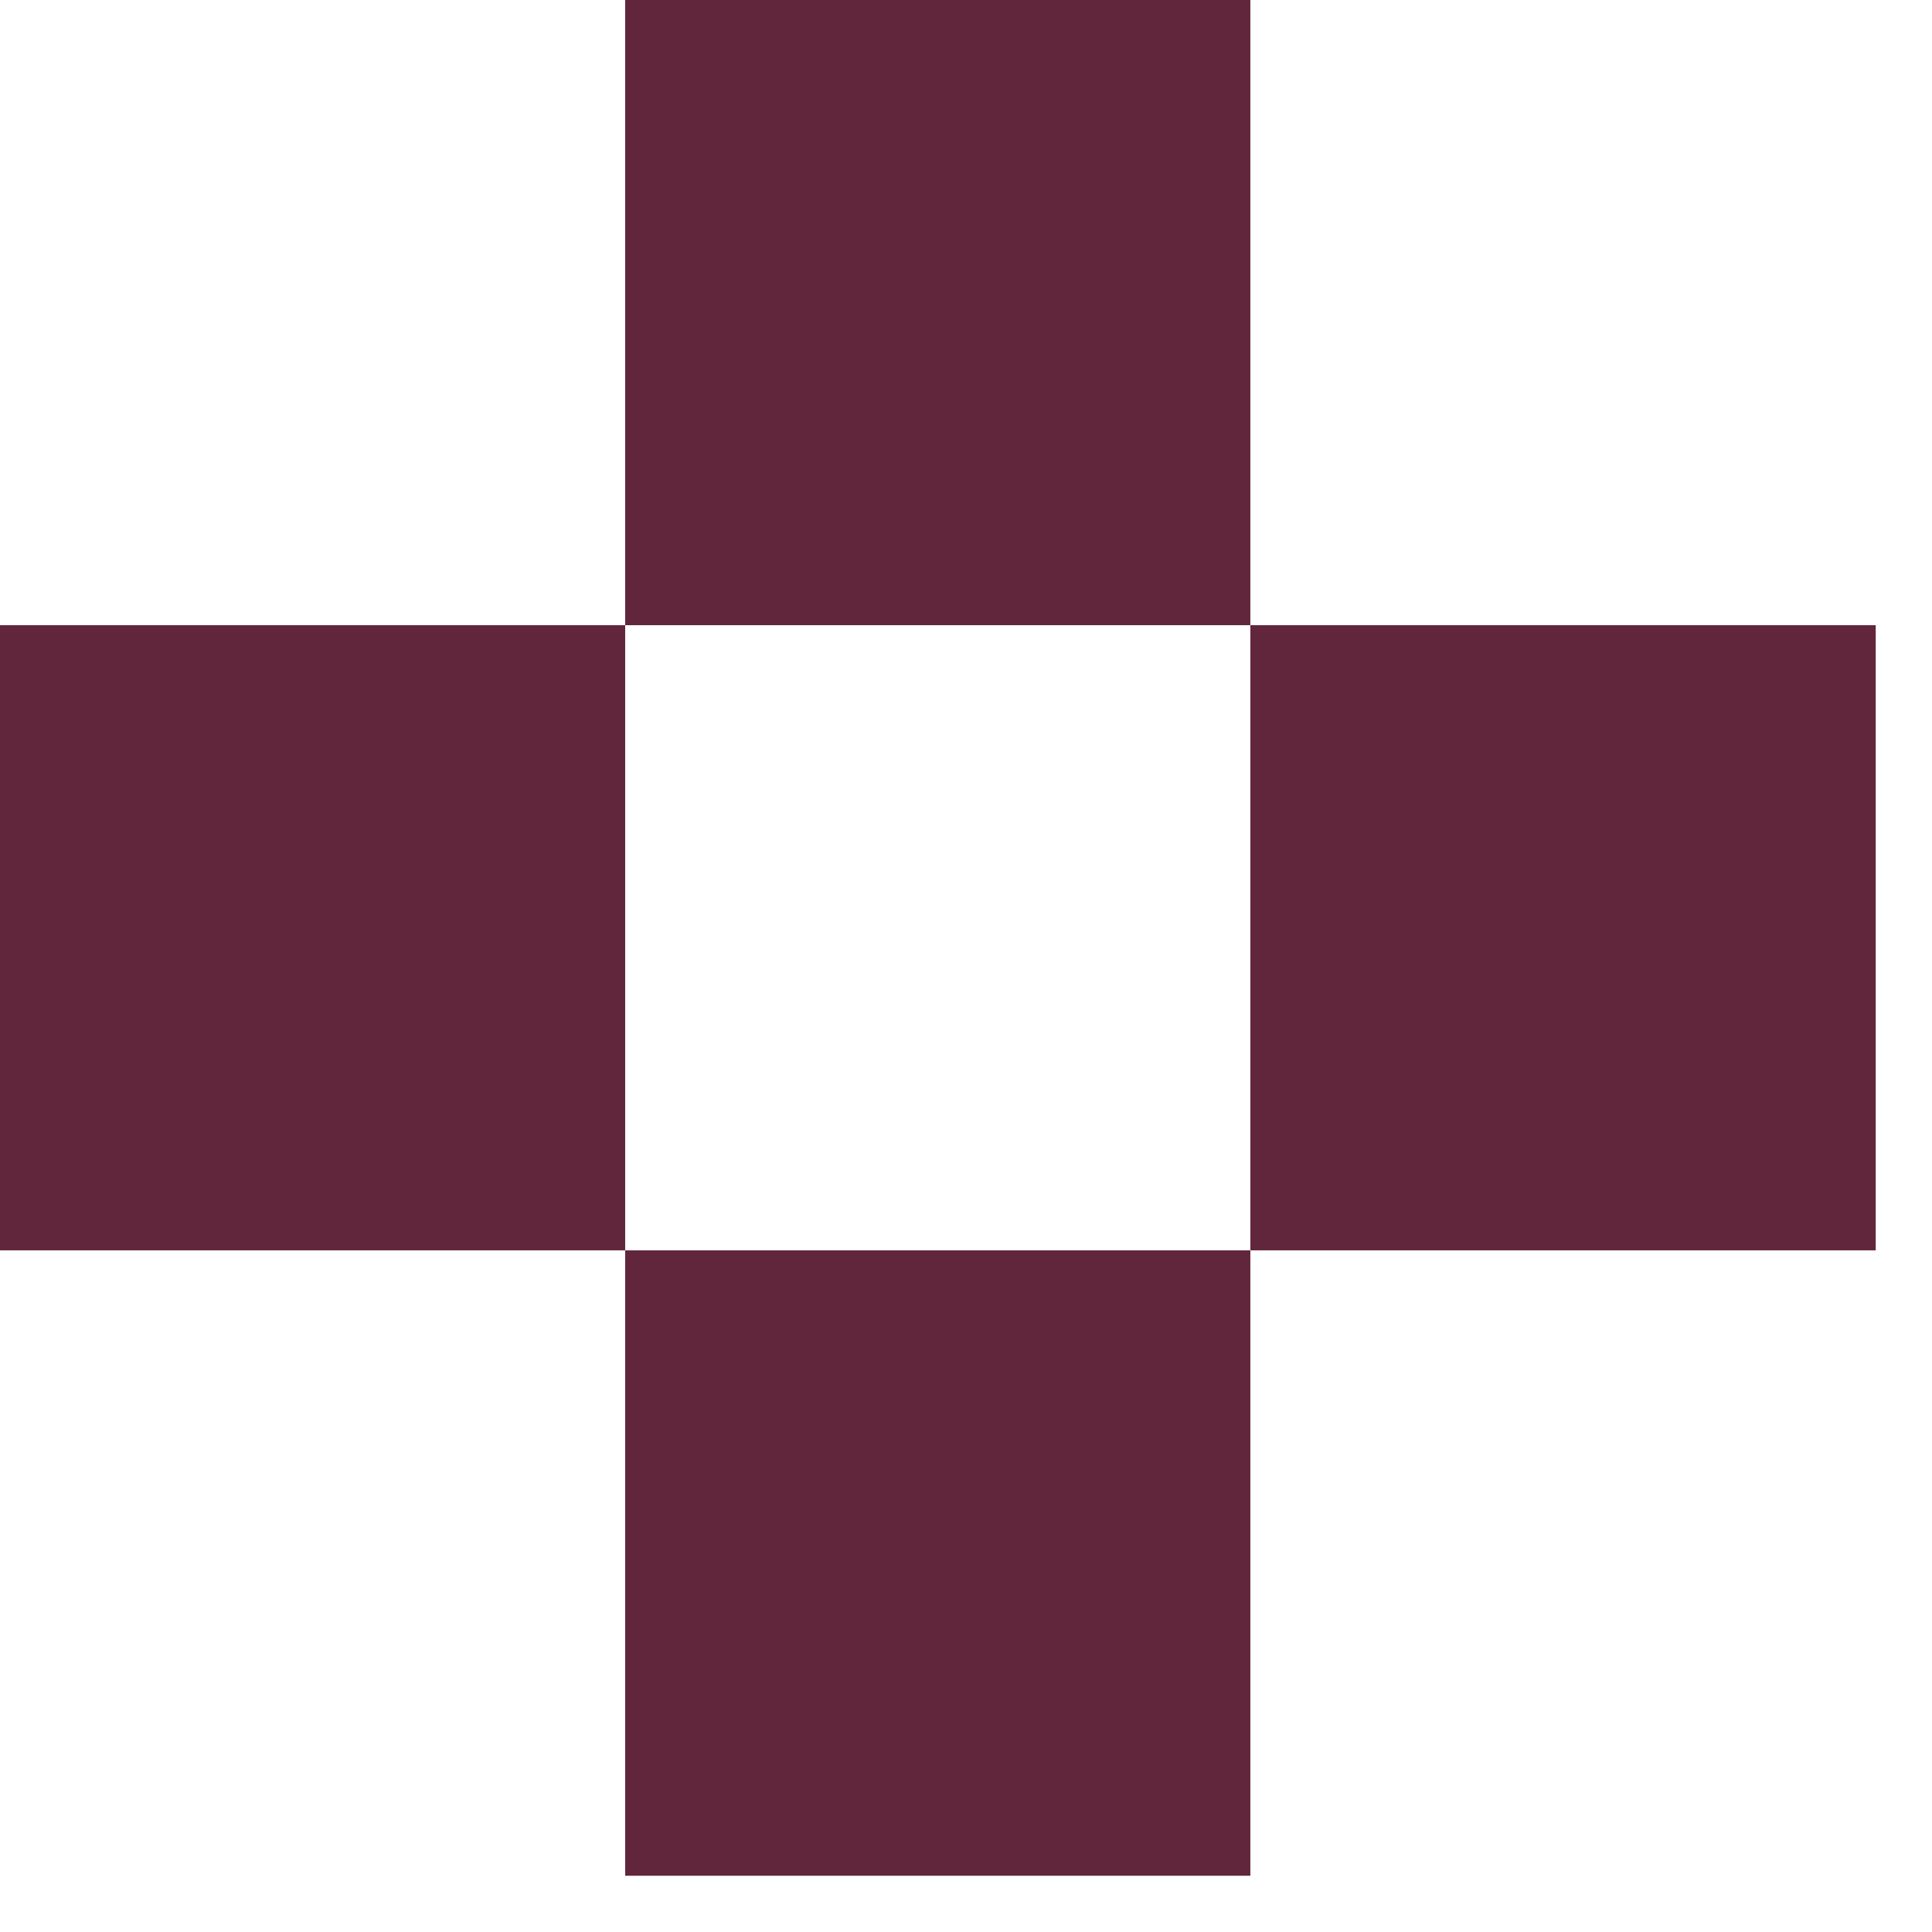
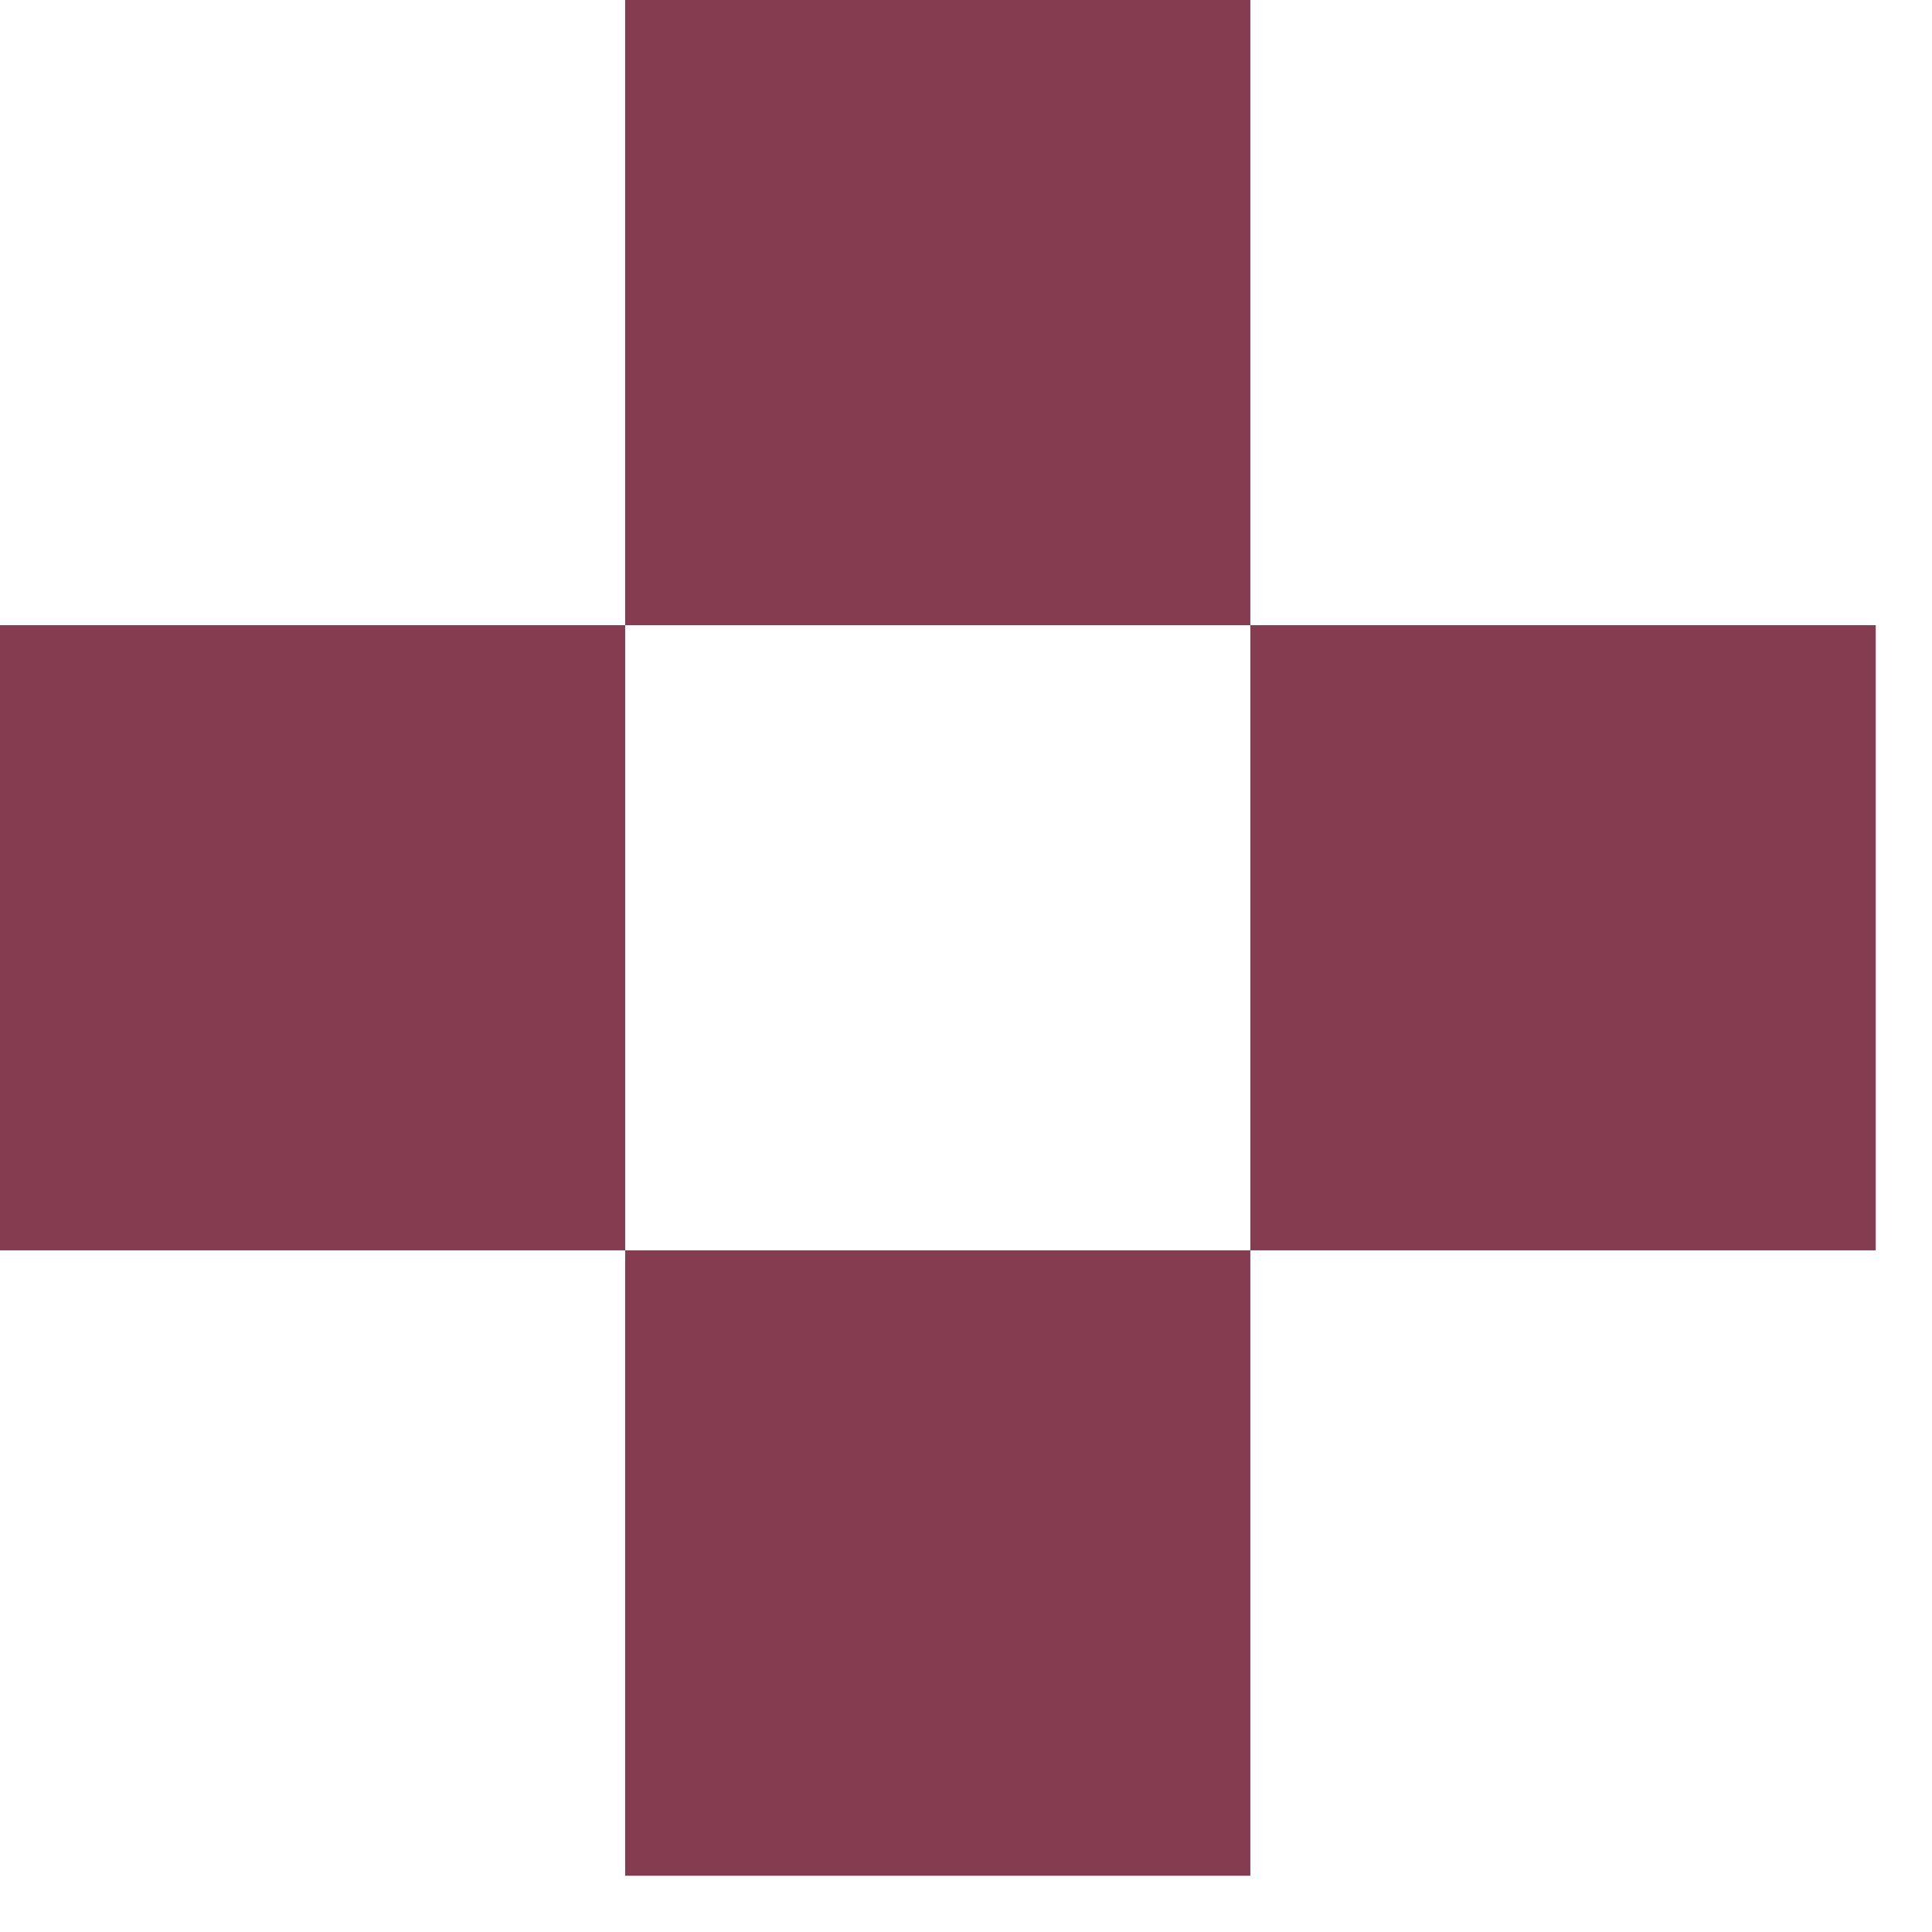
<svg xmlns="http://www.w3.org/2000/svg" width="39" zoomAndPan="magnify" viewBox="0 0 29.25 29.25" height="39" preserveAspectRatio="xMidYMid meet" version="1.0">
  <defs>
-     <clipPath id="e21798581b">
+     <clipPath id="7c7f94679e">
      <path d="M 0 0 L 28.52 0 L 28.52 28.52 L 0 28.52 Z M 0 0 " clip-rule="nonzero" />
    </clipPath>
-     <clipPath id="520e2ca503">
+     <clipPath id="4261e34a1e">
      <path d="M 9.465 0 L 18.93 0 L 18.93 9.465 L 9.465 9.465 Z M 9.465 0 " clip-rule="nonzero" />
    </clipPath>
-     <clipPath id="08951e19f5">
+     <clipPath id="6351aaf23d">
      <path d="M 0.465 0 L 9.93 0 L 9.93 9.465 L 0.465 9.465 Z M 0.465 0 " clip-rule="nonzero" />
    </clipPath>
-     <clipPath id="ef18269e72">
+     <clipPath id="314722e1f7">
      <rect x="0" width="10" y="0" height="10" />
    </clipPath>
-     <clipPath id="caf8570d44">
+     <clipPath id="506fbec313">
      <path d="M 18.93 9.465 L 28.398 9.465 L 28.398 18.93 L 18.93 18.93 Z M 18.93 9.465 " clip-rule="nonzero" />
    </clipPath>
-     <clipPath id="2297ad60ed">
+     <clipPath id="b976fa48b4">
      <path d="M 0.93 0.465 L 10.398 0.465 L 10.398 9.93 L 0.93 9.93 Z M 0.93 0.465 " clip-rule="nonzero" />
    </clipPath>
-     <clipPath id="ebdeb533ed">
+     <clipPath id="817b5d6a86">
      <rect x="0" width="11" y="0" height="10" />
    </clipPath>
-     <clipPath id="39394dfd76">
+     <clipPath id="182dbd4ade">
      <path d="M 0 9.465 L 9.465 9.465 L 9.465 18.93 L 0 18.93 Z M 0 9.465 " clip-rule="nonzero" />
    </clipPath>
-     <clipPath id="3bb53803cf">
+     <clipPath id="0fb267f60a">
      <path d="M 0 0.465 L 9.465 0.465 L 9.465 9.93 L 0 9.93 Z M 0 0.465 " clip-rule="nonzero" />
    </clipPath>
-     <clipPath id="12cab692cb">
+     <clipPath id="c0a4f96b8f">
      <rect x="0" width="10" y="0" height="10" />
    </clipPath>
-     <clipPath id="f4b904e925">
+     <clipPath id="28d8aced19">
      <path d="M 9.465 18.93 L 18.93 18.93 L 18.93 28.398 L 9.465 28.398 Z M 9.465 18.93 " clip-rule="nonzero" />
    </clipPath>
-     <clipPath id="23b54ee25c">
+     <clipPath id="a75b8626f1">
      <path d="M 0.465 0.93 L 9.93 0.93 L 9.93 10.398 L 0.465 10.398 Z M 0.465 0.93 " clip-rule="nonzero" />
    </clipPath>
-     <clipPath id="2b1b207779">
+     <clipPath id="a5ba6caf79">
      <rect x="0" width="10" y="0" height="11" />
    </clipPath>
-     <clipPath id="04019ae19f">
+     <clipPath id="fa2dbc1e8f">
      <rect x="0" width="29" y="0" height="29" />
    </clipPath>
  </defs>
-   <g clip-path="url(#e21798581b)">
+   <g clip-path="url(#7c7f94679e)">
    <g transform="matrix(1, 0, 0, 1, 0, 0.00000000000000069)">
-       <g clip-path="url(#04019ae19f)">
-         <g clip-path="url(#520e2ca503)">
+       <g clip-path="url(#fa2dbc1e8f)">
+         <g clip-path="url(#4261e34a1e)">
          <g transform="matrix(1, 0, 0, 1, 9, 0.00000000000000069)">
-             <g clip-path="url(#ef18269e72)">
-               <g clip-path="url(#08951e19f5)">
-                 <path fill="#61263b" d="M 0.465 0 L 9.93 0 L 9.93 9.465 L 0.465 9.465 Z M 0.465 0 " fill-opacity="1" fill-rule="nonzero" />
+             <g clip-path="url(#314722e1f7)">
+               <g clip-path="url(#6351aaf23d)">
+                 <path fill="#853c50" d="M 0.465 0 L 9.93 0 L 9.93 9.465 L 0.465 9.465 Z M 0.465 0 " fill-opacity="1" fill-rule="nonzero" />
              </g>
            </g>
          </g>
        </g>
-         <g clip-path="url(#caf8570d44)">
+         <g clip-path="url(#506fbec313)">
          <g transform="matrix(1, 0, 0, 1, 18, 9)">
-             <g clip-path="url(#ebdeb533ed)">
-               <g clip-path="url(#2297ad60ed)">
-                 <path fill="#61263b" d="M 0.93 0.465 L 10.398 0.465 L 10.398 9.93 L 0.93 9.93 Z M 0.93 0.465 " fill-opacity="1" fill-rule="nonzero" />
+             <g clip-path="url(#817b5d6a86)">
+               <g clip-path="url(#b976fa48b4)">
+                 <path fill="#853c50" d="M 0.93 0.465 L 10.398 0.465 L 10.398 9.93 L 0.93 9.93 Z M 0.93 0.465 " fill-opacity="1" fill-rule="nonzero" />
              </g>
            </g>
          </g>
        </g>
-         <g clip-path="url(#39394dfd76)">
+         <g clip-path="url(#182dbd4ade)">
          <g transform="matrix(1, 0, 0, 1, 0, 9)">
-             <g clip-path="url(#12cab692cb)">
-               <g clip-path="url(#3bb53803cf)">
-                 <path fill="#61263b" d="M 0 0.465 L 9.465 0.465 L 9.465 9.93 L 0 9.93 Z M 0 0.465 " fill-opacity="1" fill-rule="nonzero" />
+             <g clip-path="url(#c0a4f96b8f)">
+               <g clip-path="url(#0fb267f60a)">
+                 <path fill="#853c50" d="M 0 0.465 L 9.465 0.465 L 9.465 9.93 L 0 9.93 Z M 0 0.465 " fill-opacity="1" fill-rule="nonzero" />
              </g>
            </g>
          </g>
        </g>
-         <g clip-path="url(#f4b904e925)">
+         <g clip-path="url(#28d8aced19)">
          <g transform="matrix(1, 0, 0, 1, 9, 18)">
-             <g clip-path="url(#2b1b207779)">
-               <g clip-path="url(#23b54ee25c)">
-                 <path fill="#61263b" d="M 0.465 0.93 L 9.93 0.93 L 9.93 10.398 L 0.465 10.398 Z M 0.465 0.93 " fill-opacity="1" fill-rule="nonzero" />
+             <g clip-path="url(#a5ba6caf79)">
+               <g clip-path="url(#a75b8626f1)">
+                 <path fill="#853c50" d="M 0.465 0.93 L 9.93 0.93 L 9.93 10.398 L 0.465 10.398 Z M 0.465 0.93 " fill-opacity="1" fill-rule="nonzero" />
              </g>
            </g>
          </g>
        </g>
      </g>
    </g>
  </g>
</svg>
